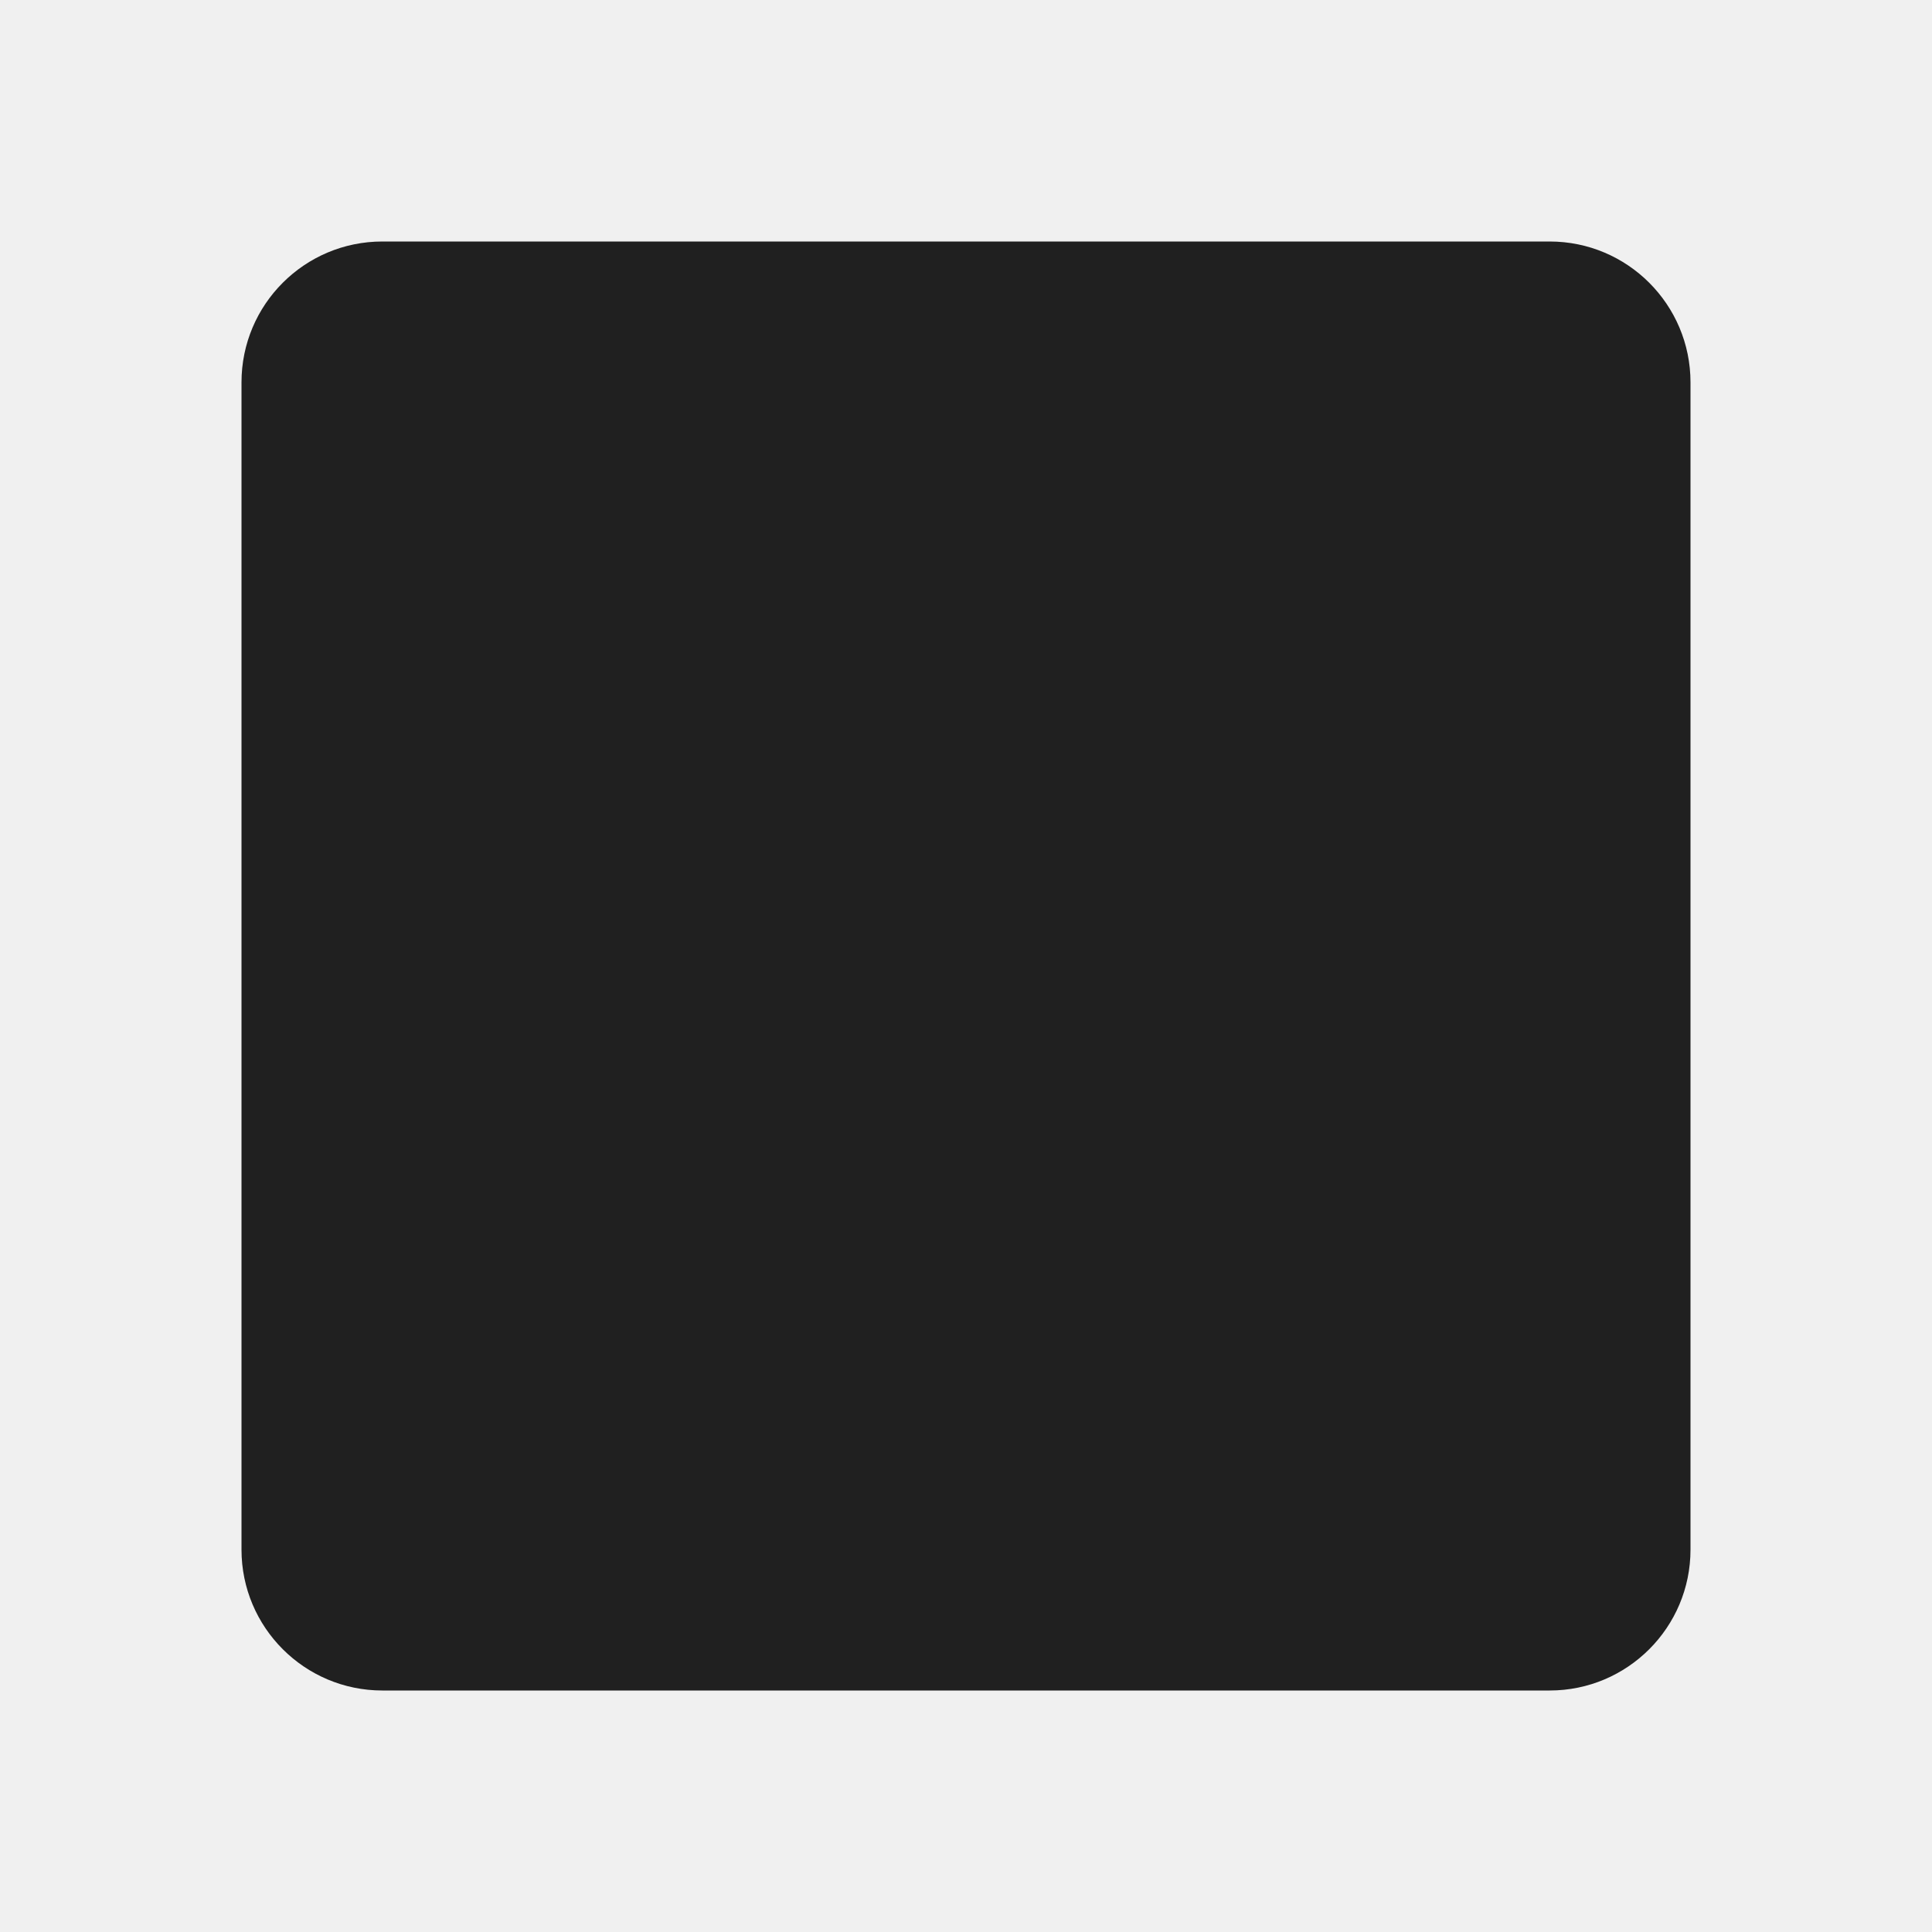
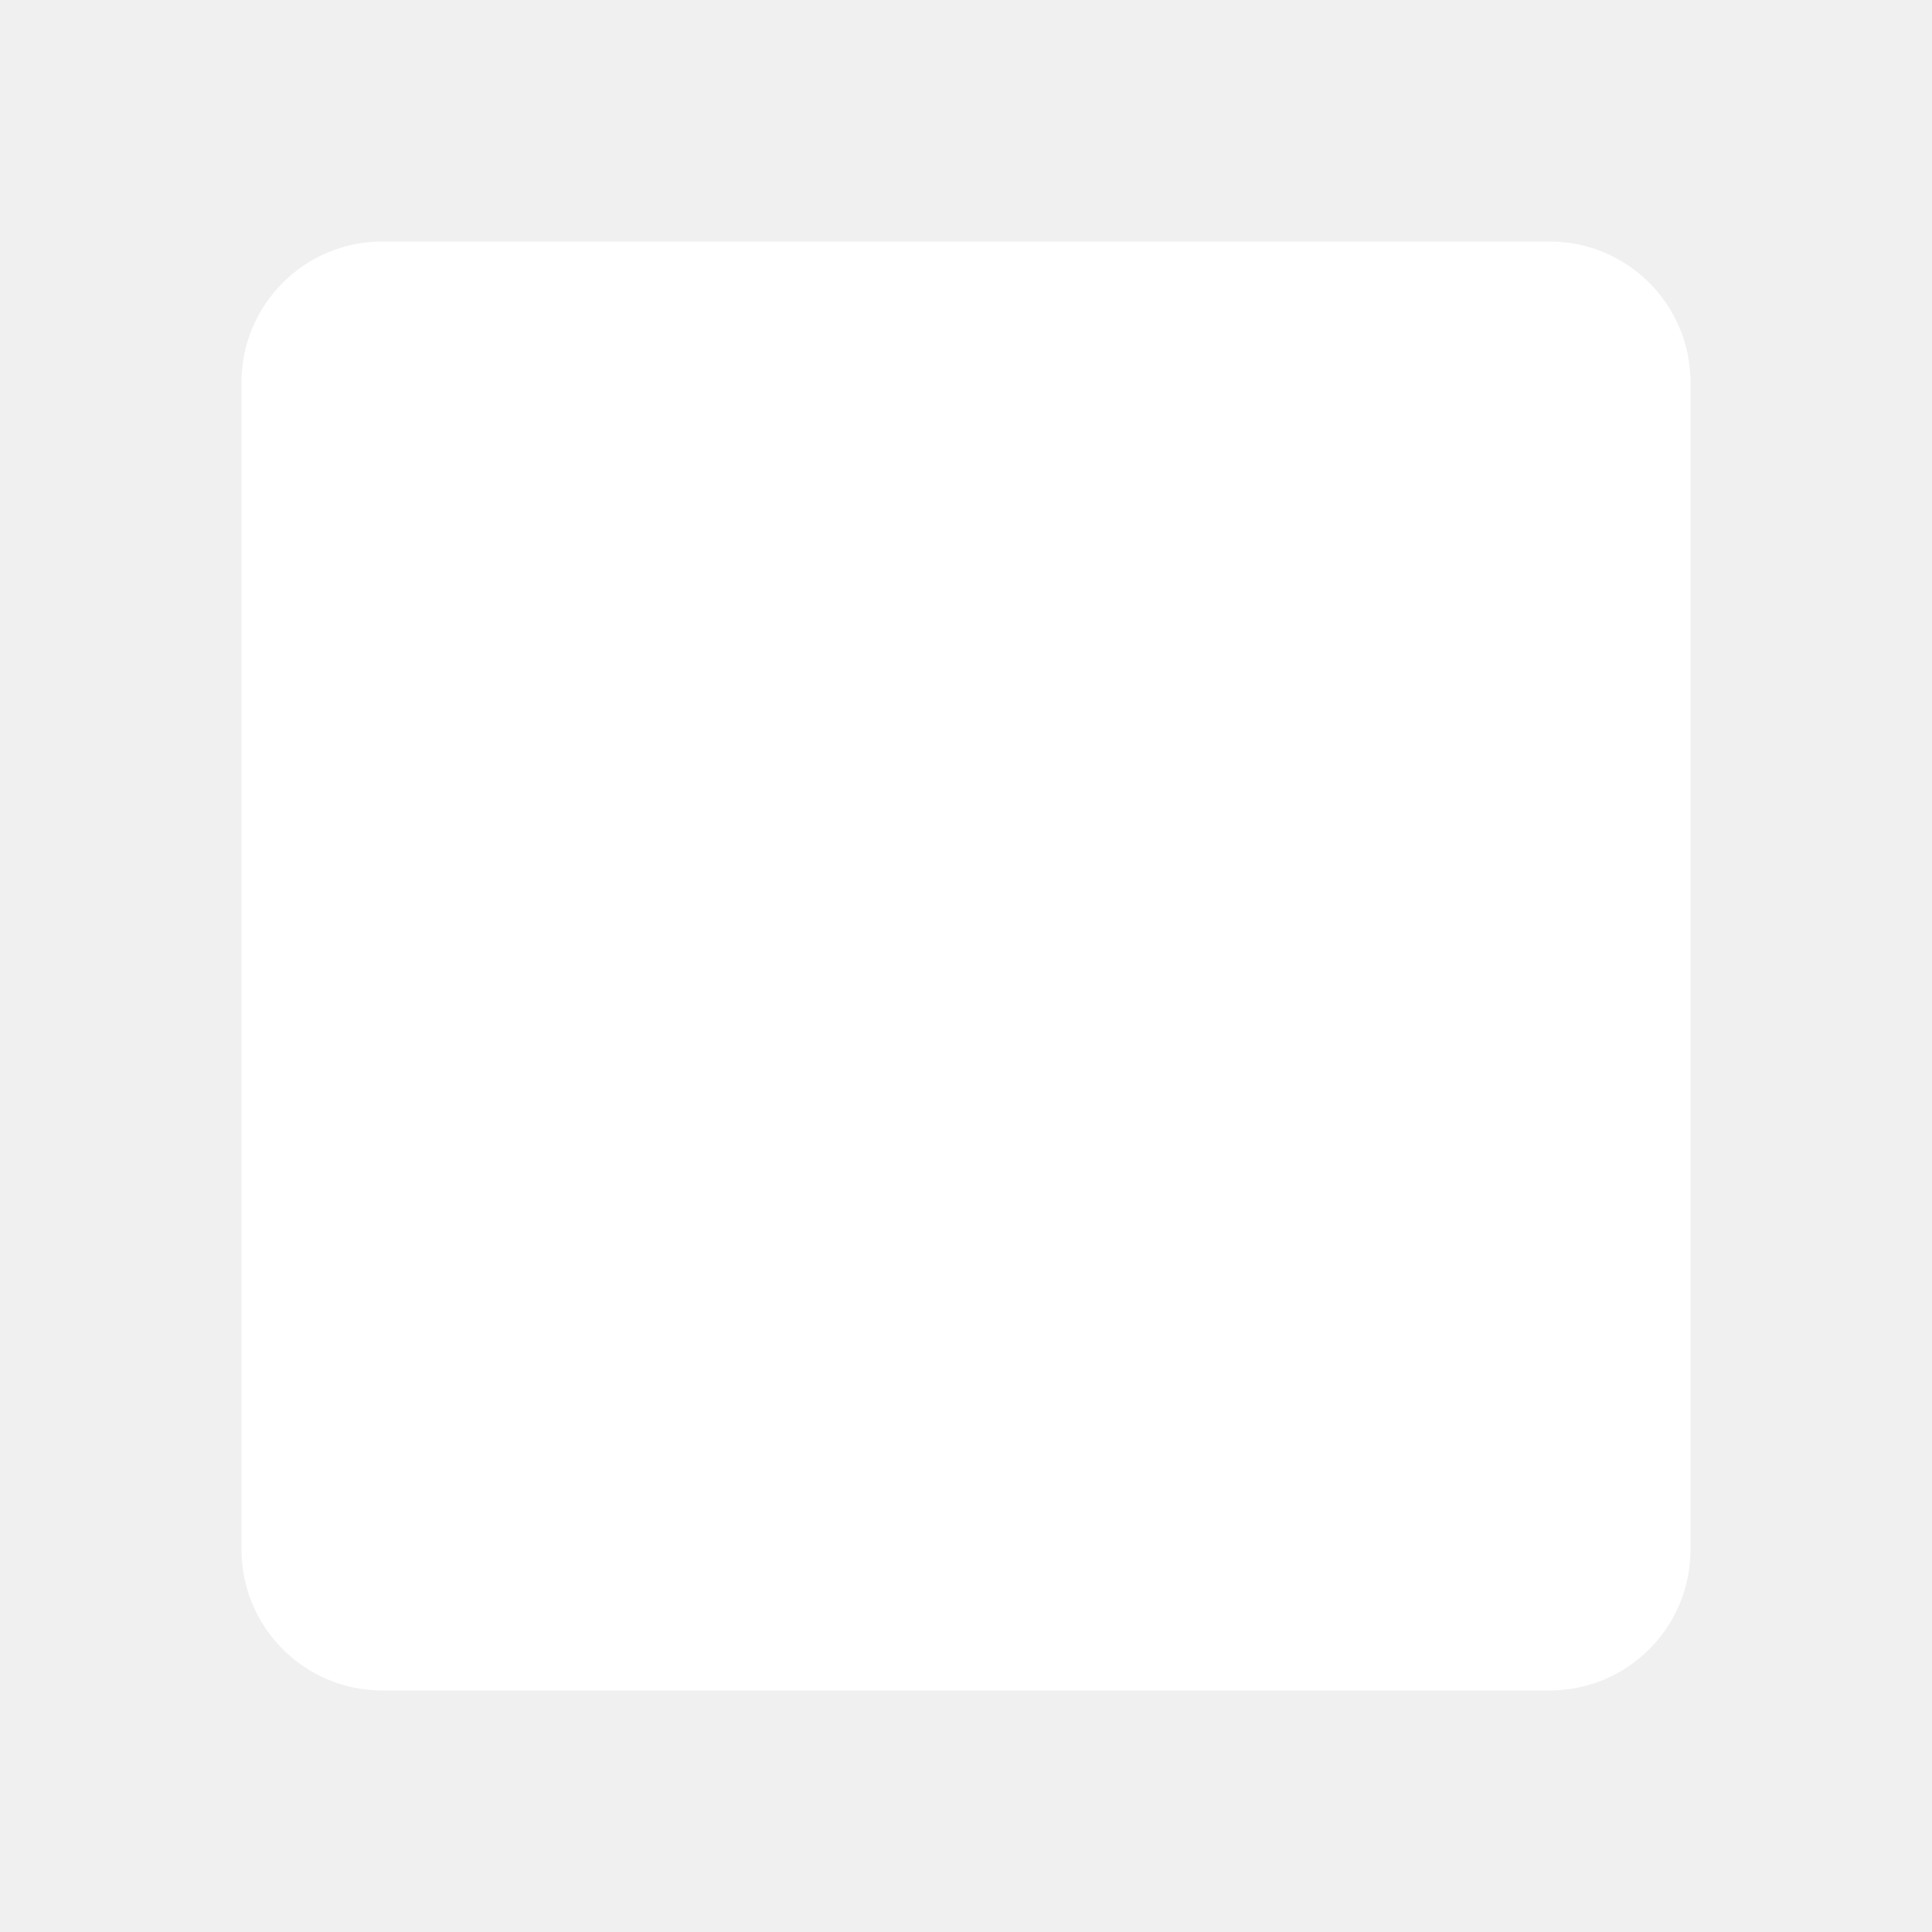
<svg xmlns="http://www.w3.org/2000/svg" width="24" height="24" fill="none" viewBox="0 0 24 24">
-   <path d="M4.75 3A1.75 1.75 0 0 0 3 4.75v14.5c0 .966.784 1.75 1.75 1.75h14.5A1.75 1.75 0 0 0 21 19.25V4.75A1.75 1.75 0 0 0 19.25 3H4.75Z" fill="#202020" />
+   <path d="M4.75 3A1.75 1.75 0 0 0 3 4.75v14.5c0 .966.784 1.75 1.75 1.75h14.5A1.75 1.75 0 0 0 21 19.25V4.75A1.75 1.75 0 0 0 19.25 3H4.75Z" fill="white" />
</svg>
